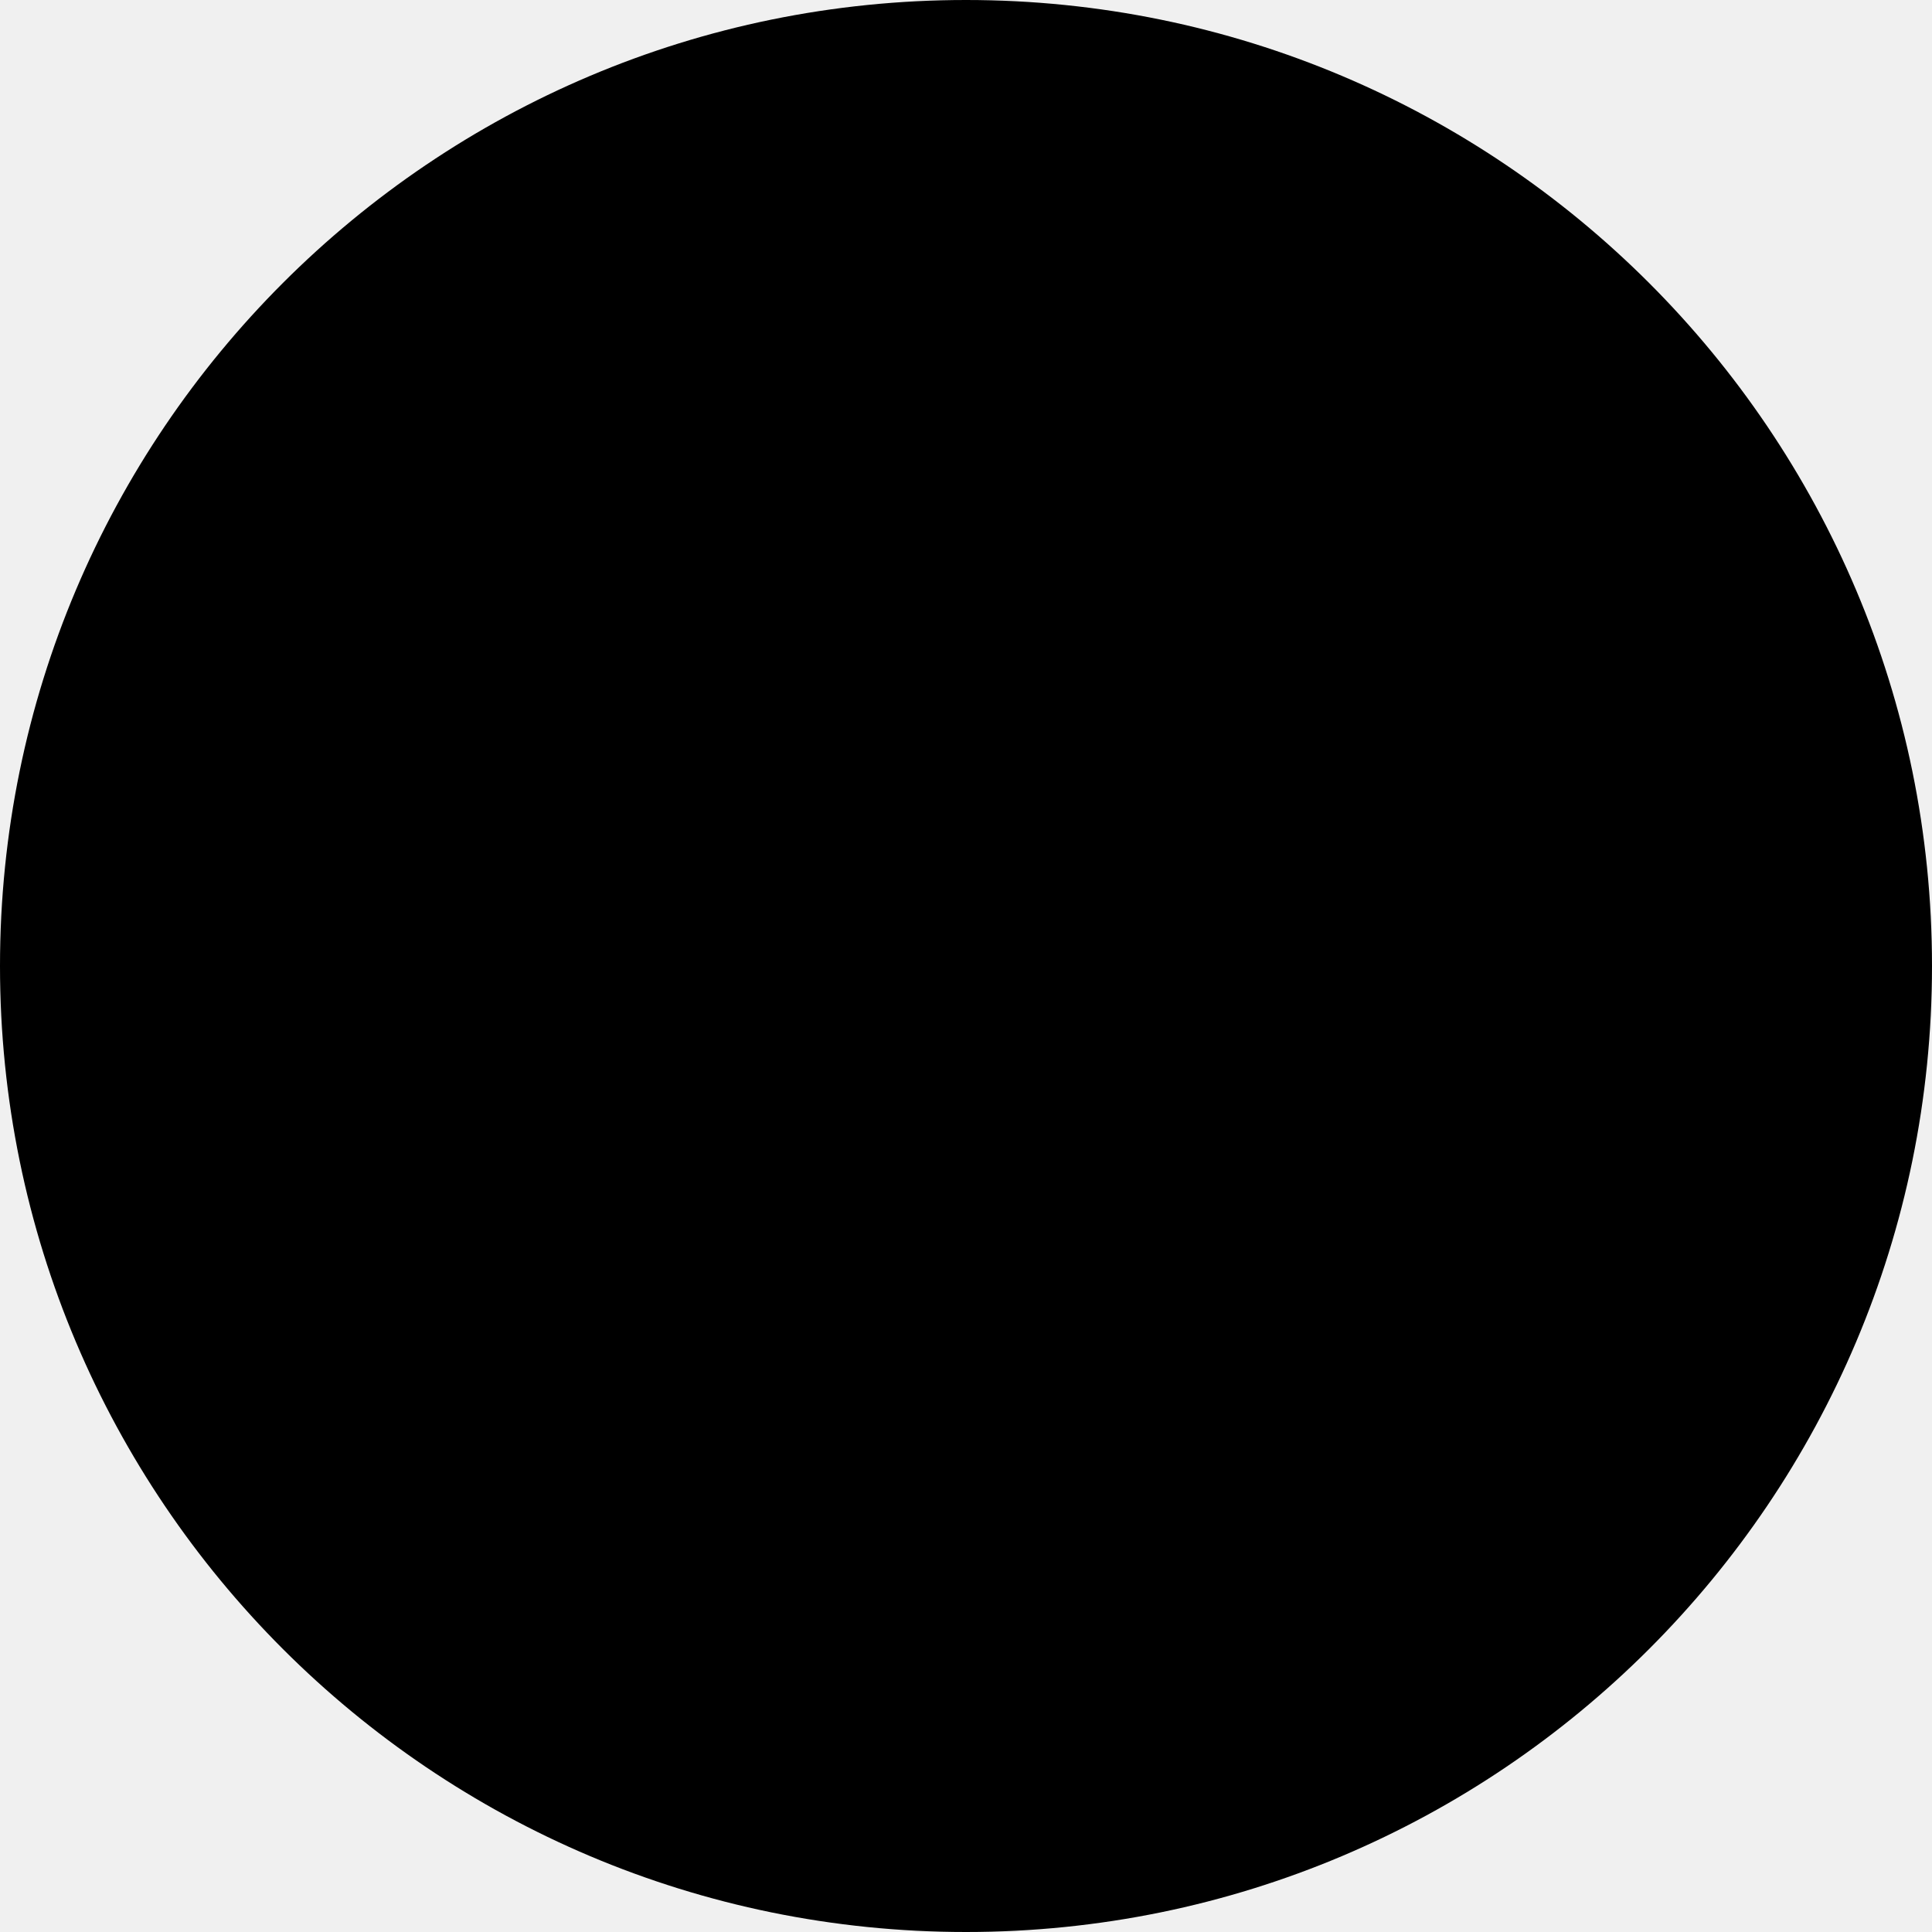
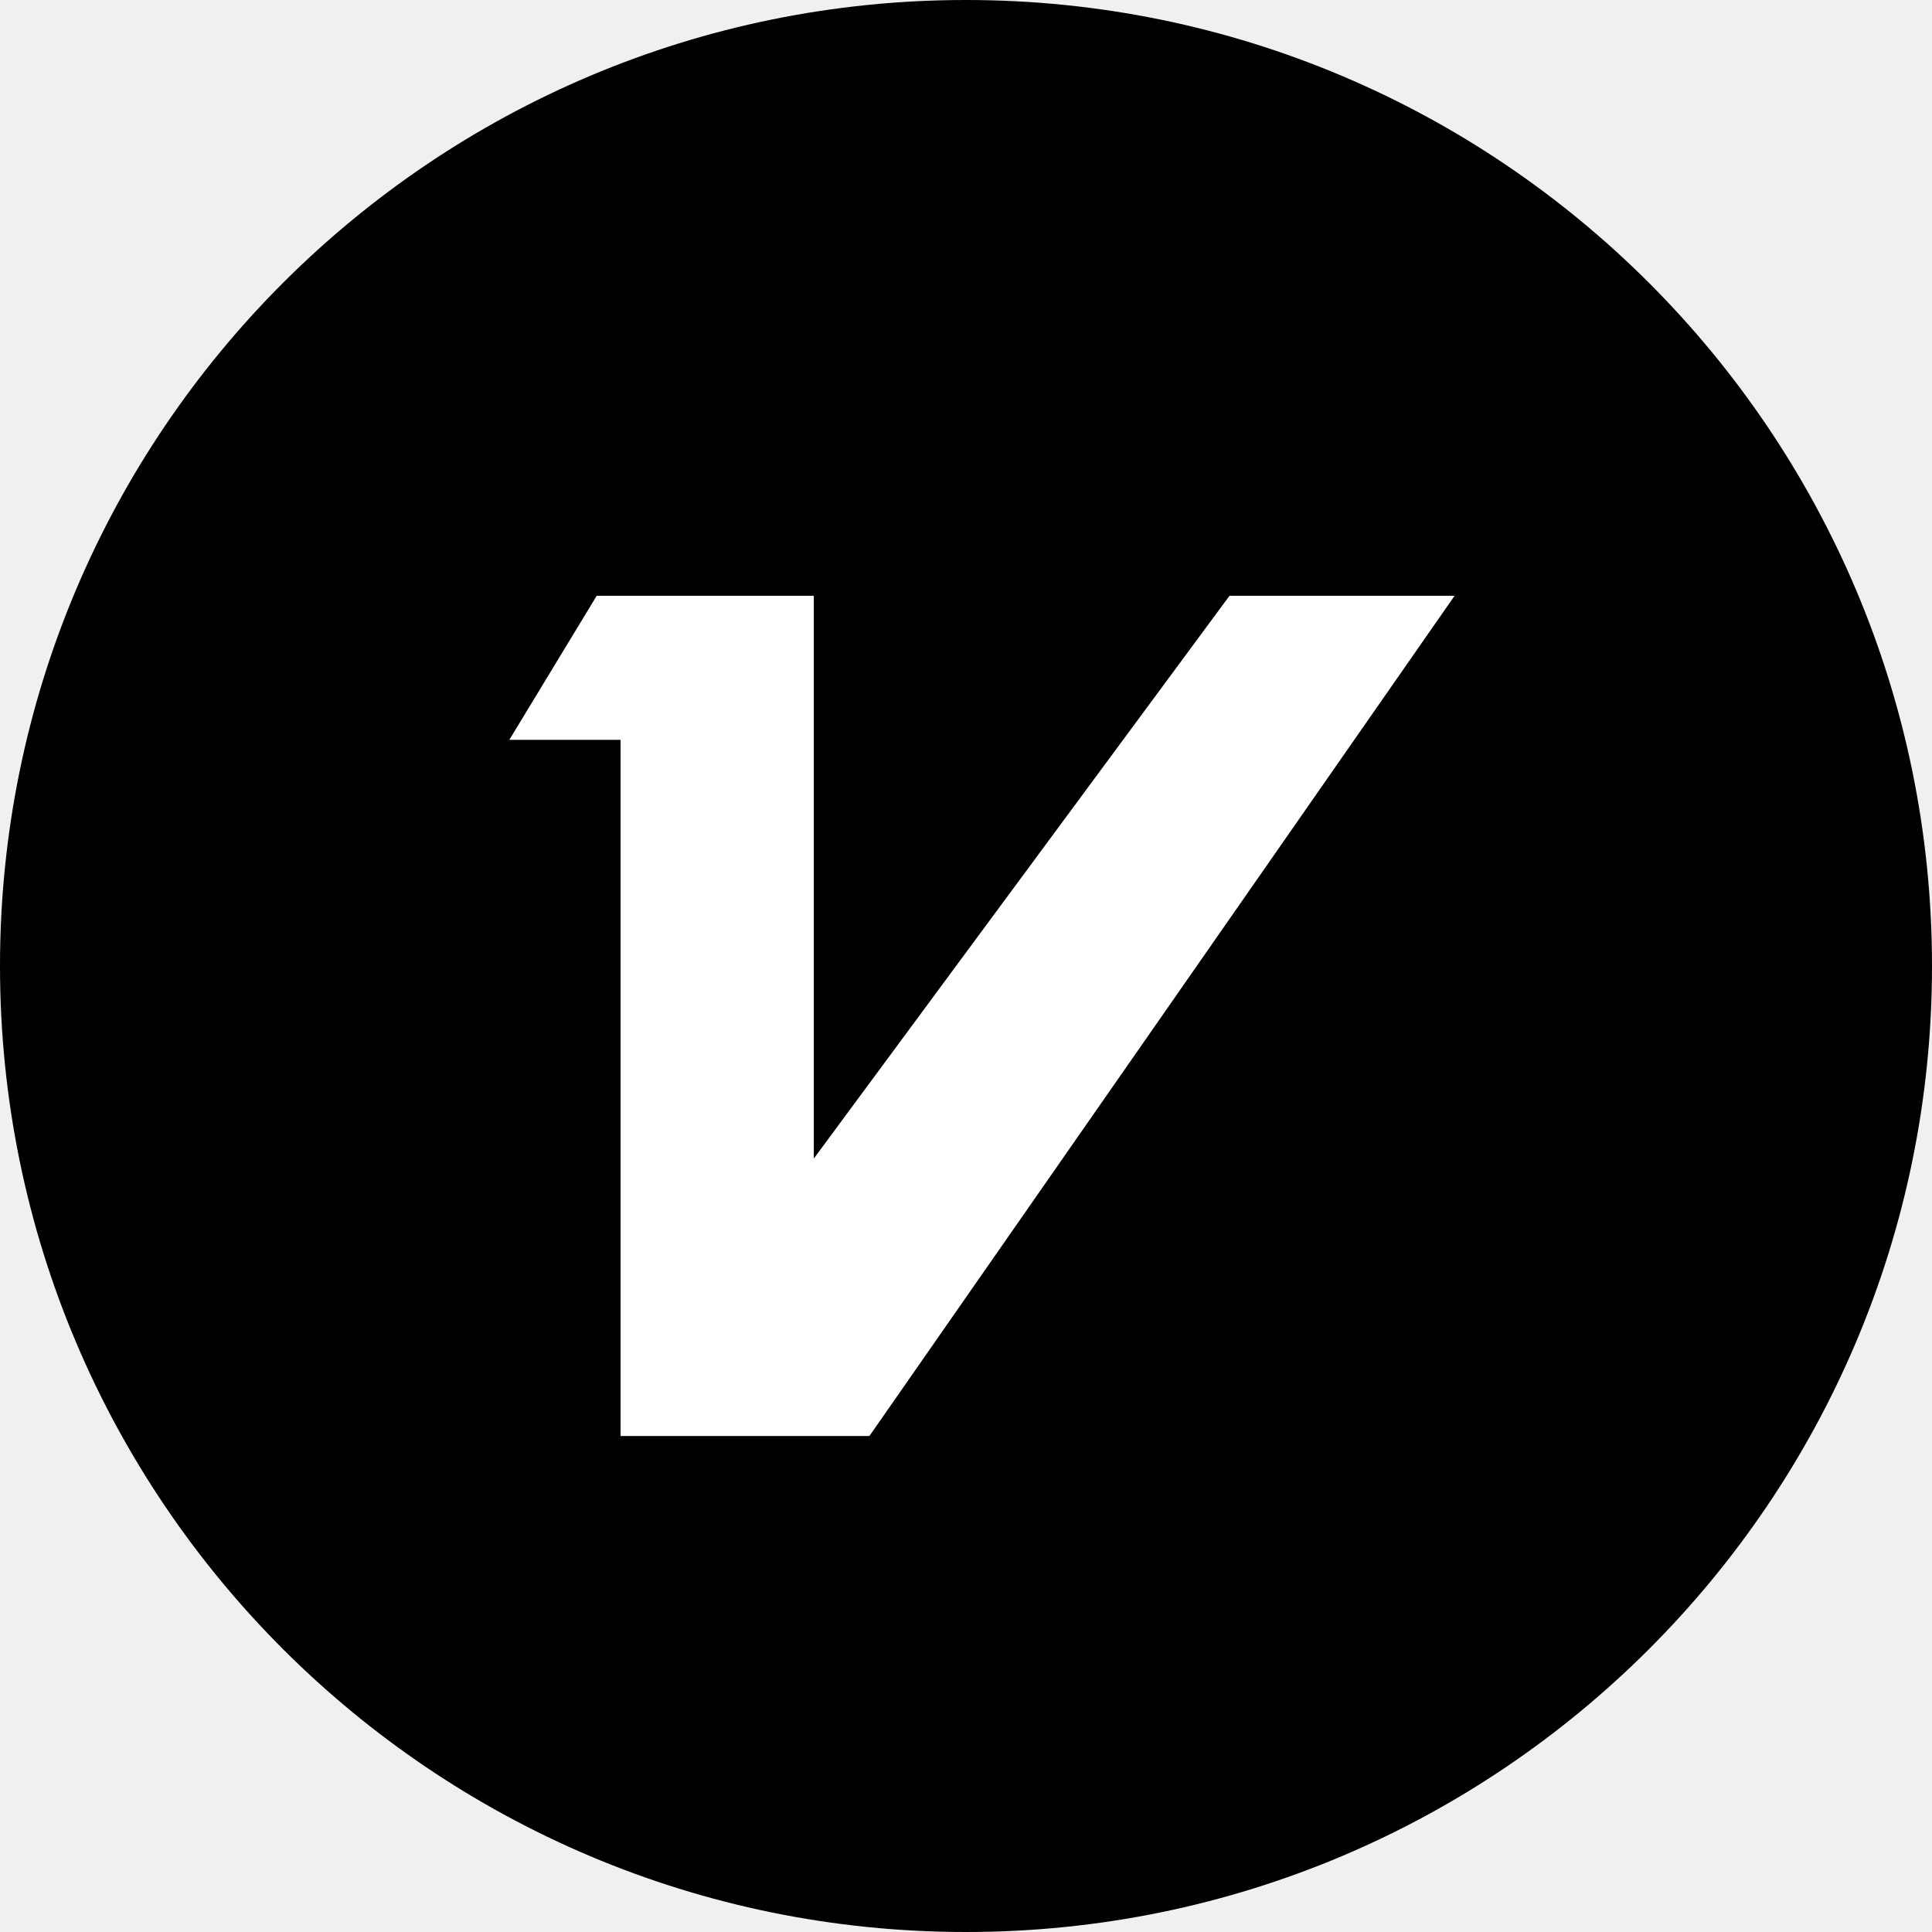
- <svg xmlns="http://www.w3.org/2000/svg" width="227" height="227" viewBox="0 0 227 227">
-   <circle cx="113.5" cy="113.5" r="113.5" />
-   <path d="M71.775 76.208H56.75L68.554 56.75H97.88v76.024l56.154-76.024h30.404l-79.046 113.5H71.775z" />
+ <svg xmlns="http://www.w3.org/2000/svg" style="isolation:isolate" viewBox="759 1856 227 227" width="227" height="227">
+   <circle cx="872.5" cy="1969.5" r="113.5" />
+   <path d="M831.912 1942.925h-13.069L829.11 1926h25.508v66.126L903.461 1926h26.446l-68.755 98.723h-29.24z" fill-rule="evenodd" fill="#fff" />
</svg>
